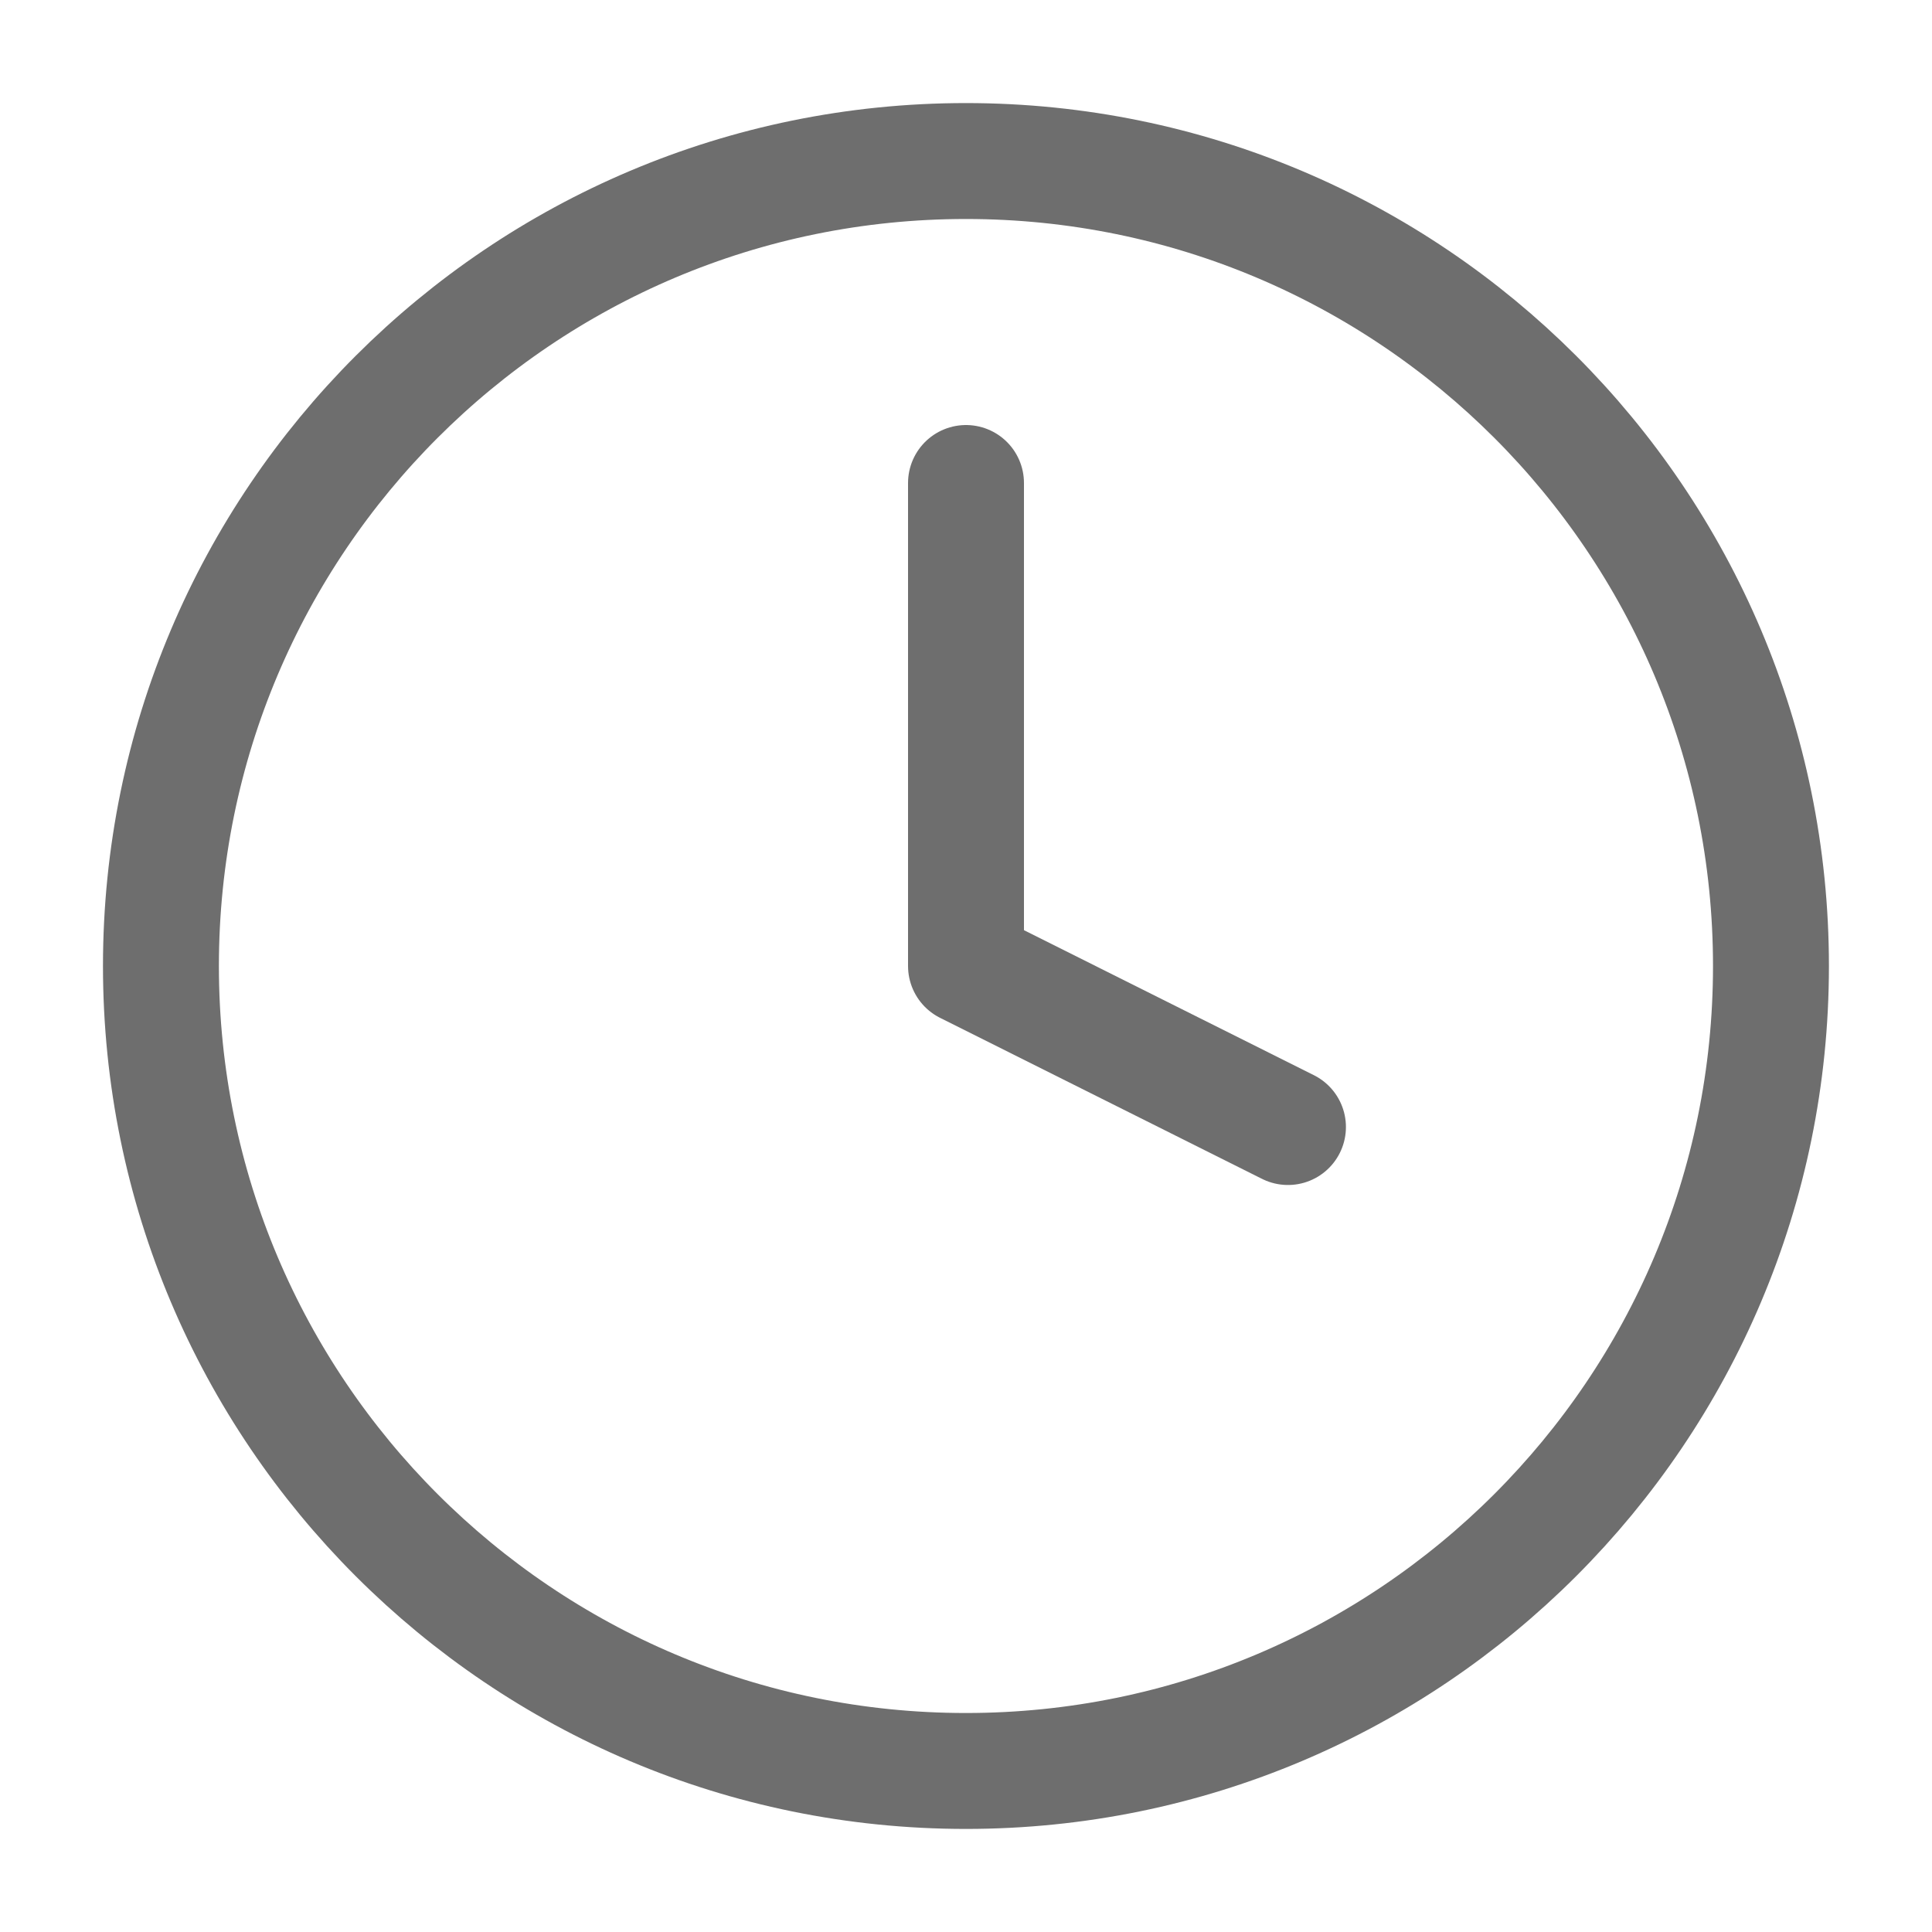
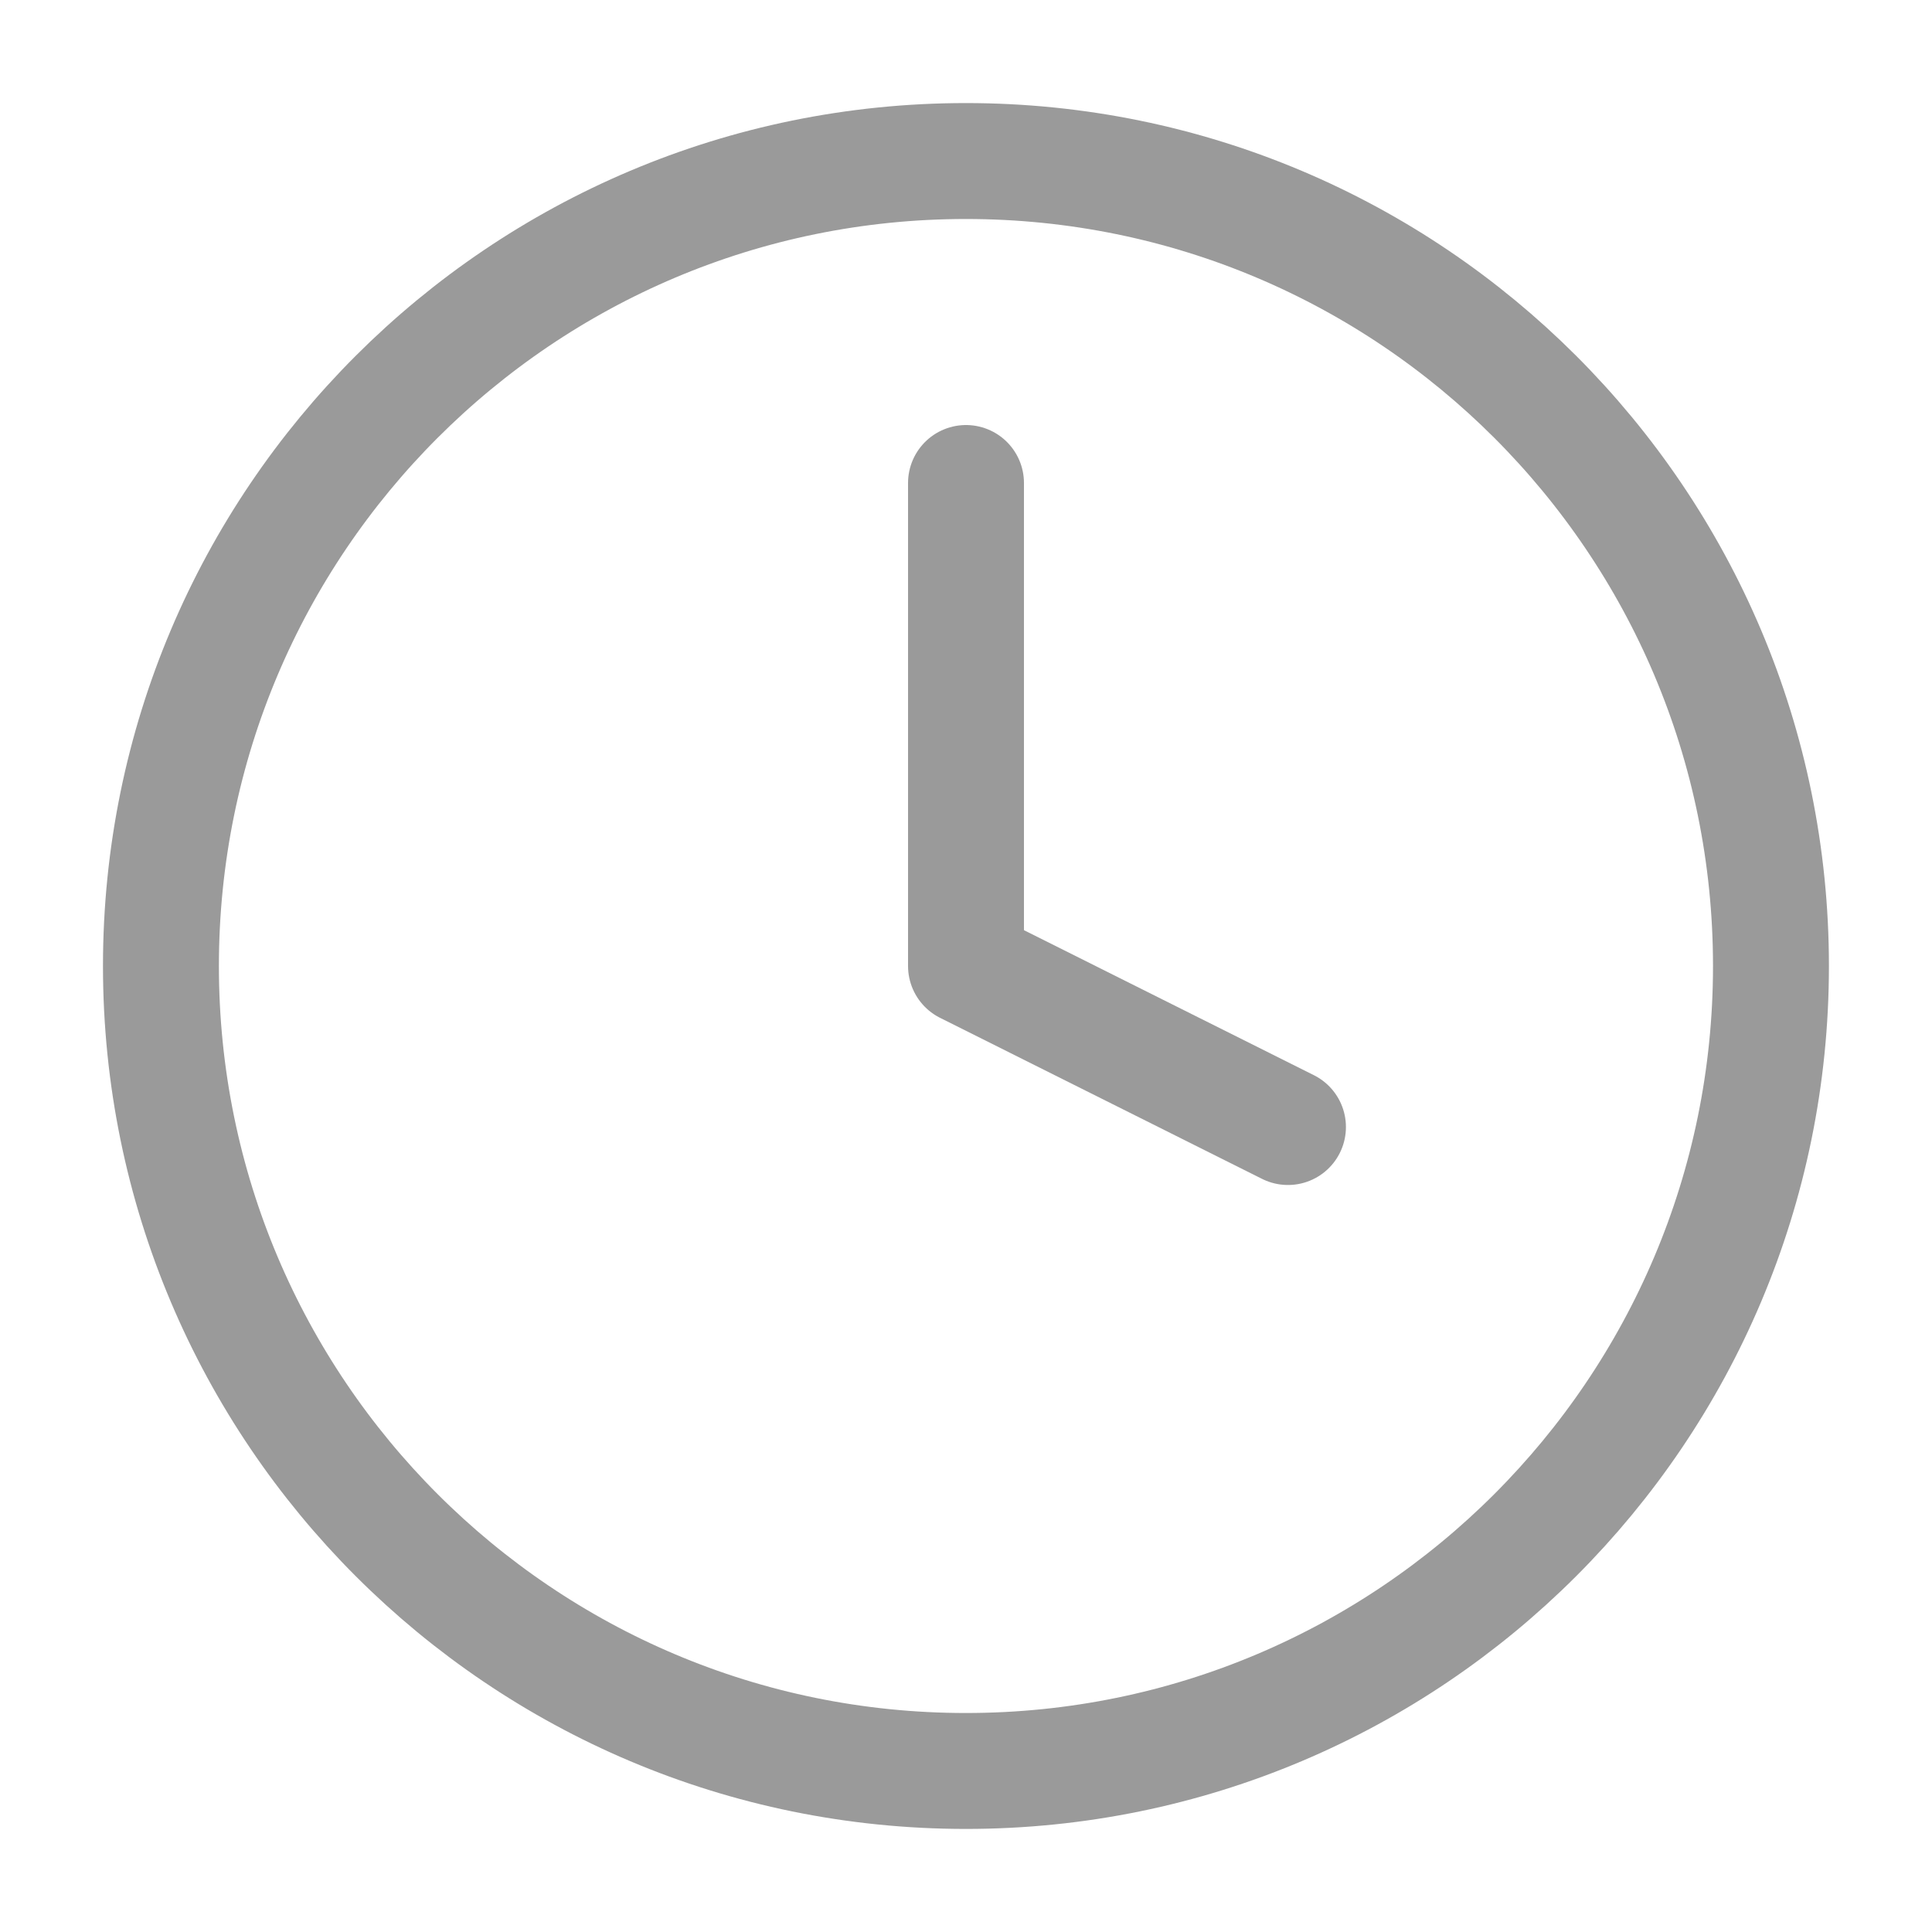
<svg xmlns="http://www.w3.org/2000/svg" width="20" height="20" viewBox="0 0 20 20" fill="none">
-   <path d="M9.999 18.333C14.602 18.333 18.333 14.602 18.333 10C18.333 5.397 14.602 1.667 9.999 1.667C5.397 1.667 1.666 5.397 1.666 10C1.666 14.602 5.397 18.333 9.999 18.333Z" stroke="#6E6E6E" stroke-width="1.2" stroke-linecap="round" stroke-linejoin="round" />
-   <path d="M10 5V10L13.333 11.667" stroke="#6E6E6E" stroke-width="1.2" stroke-linecap="round" stroke-linejoin="round" />
+   <path d="M9.999 18.333C14.602 18.333 18.333 14.602 18.333 10C18.333 5.397 14.602 1.667 9.999 1.667C5.397 1.667 1.666 5.397 1.666 10C1.666 14.602 5.397 18.333 9.999 18.333Z" stroke="#9A9A9A" stroke-width="1.2" stroke-linecap="round" stroke-linejoin="round" />
+   <path d="M10 5V10L13.333 11.667" stroke="#9A9A9A" stroke-width="1.2" stroke-linecap="round" stroke-linejoin="round" />
</svg>
